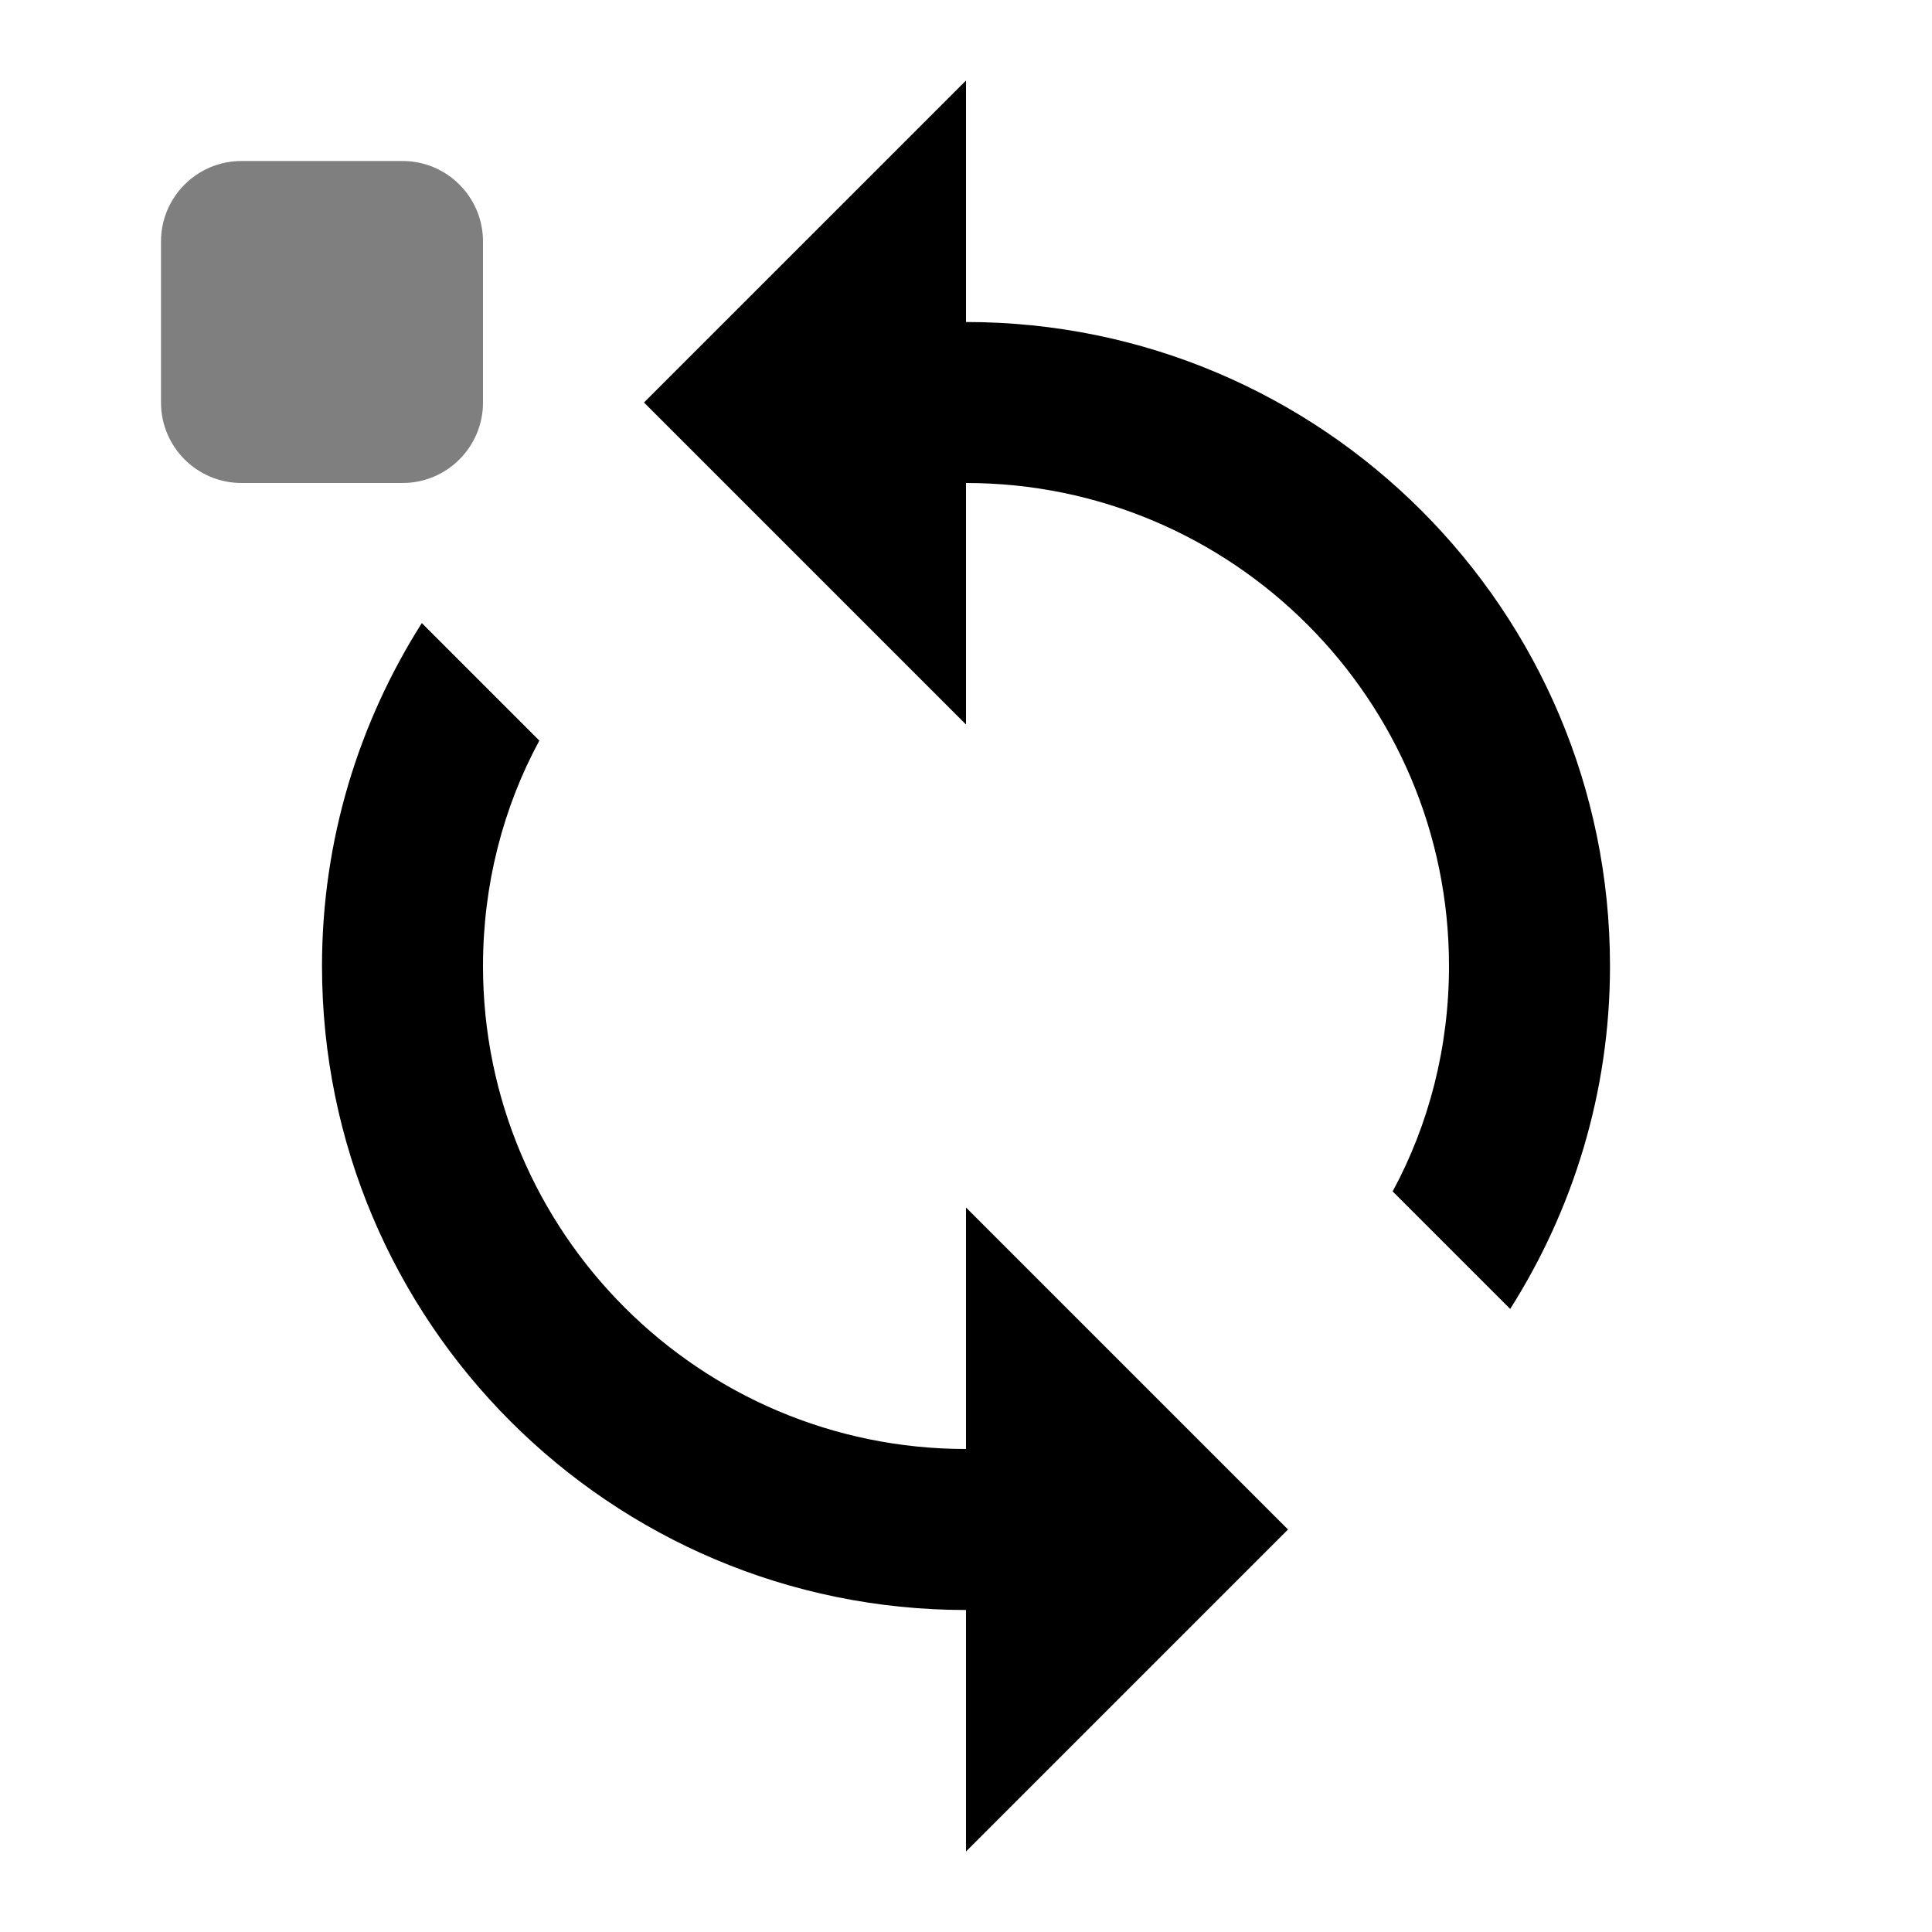
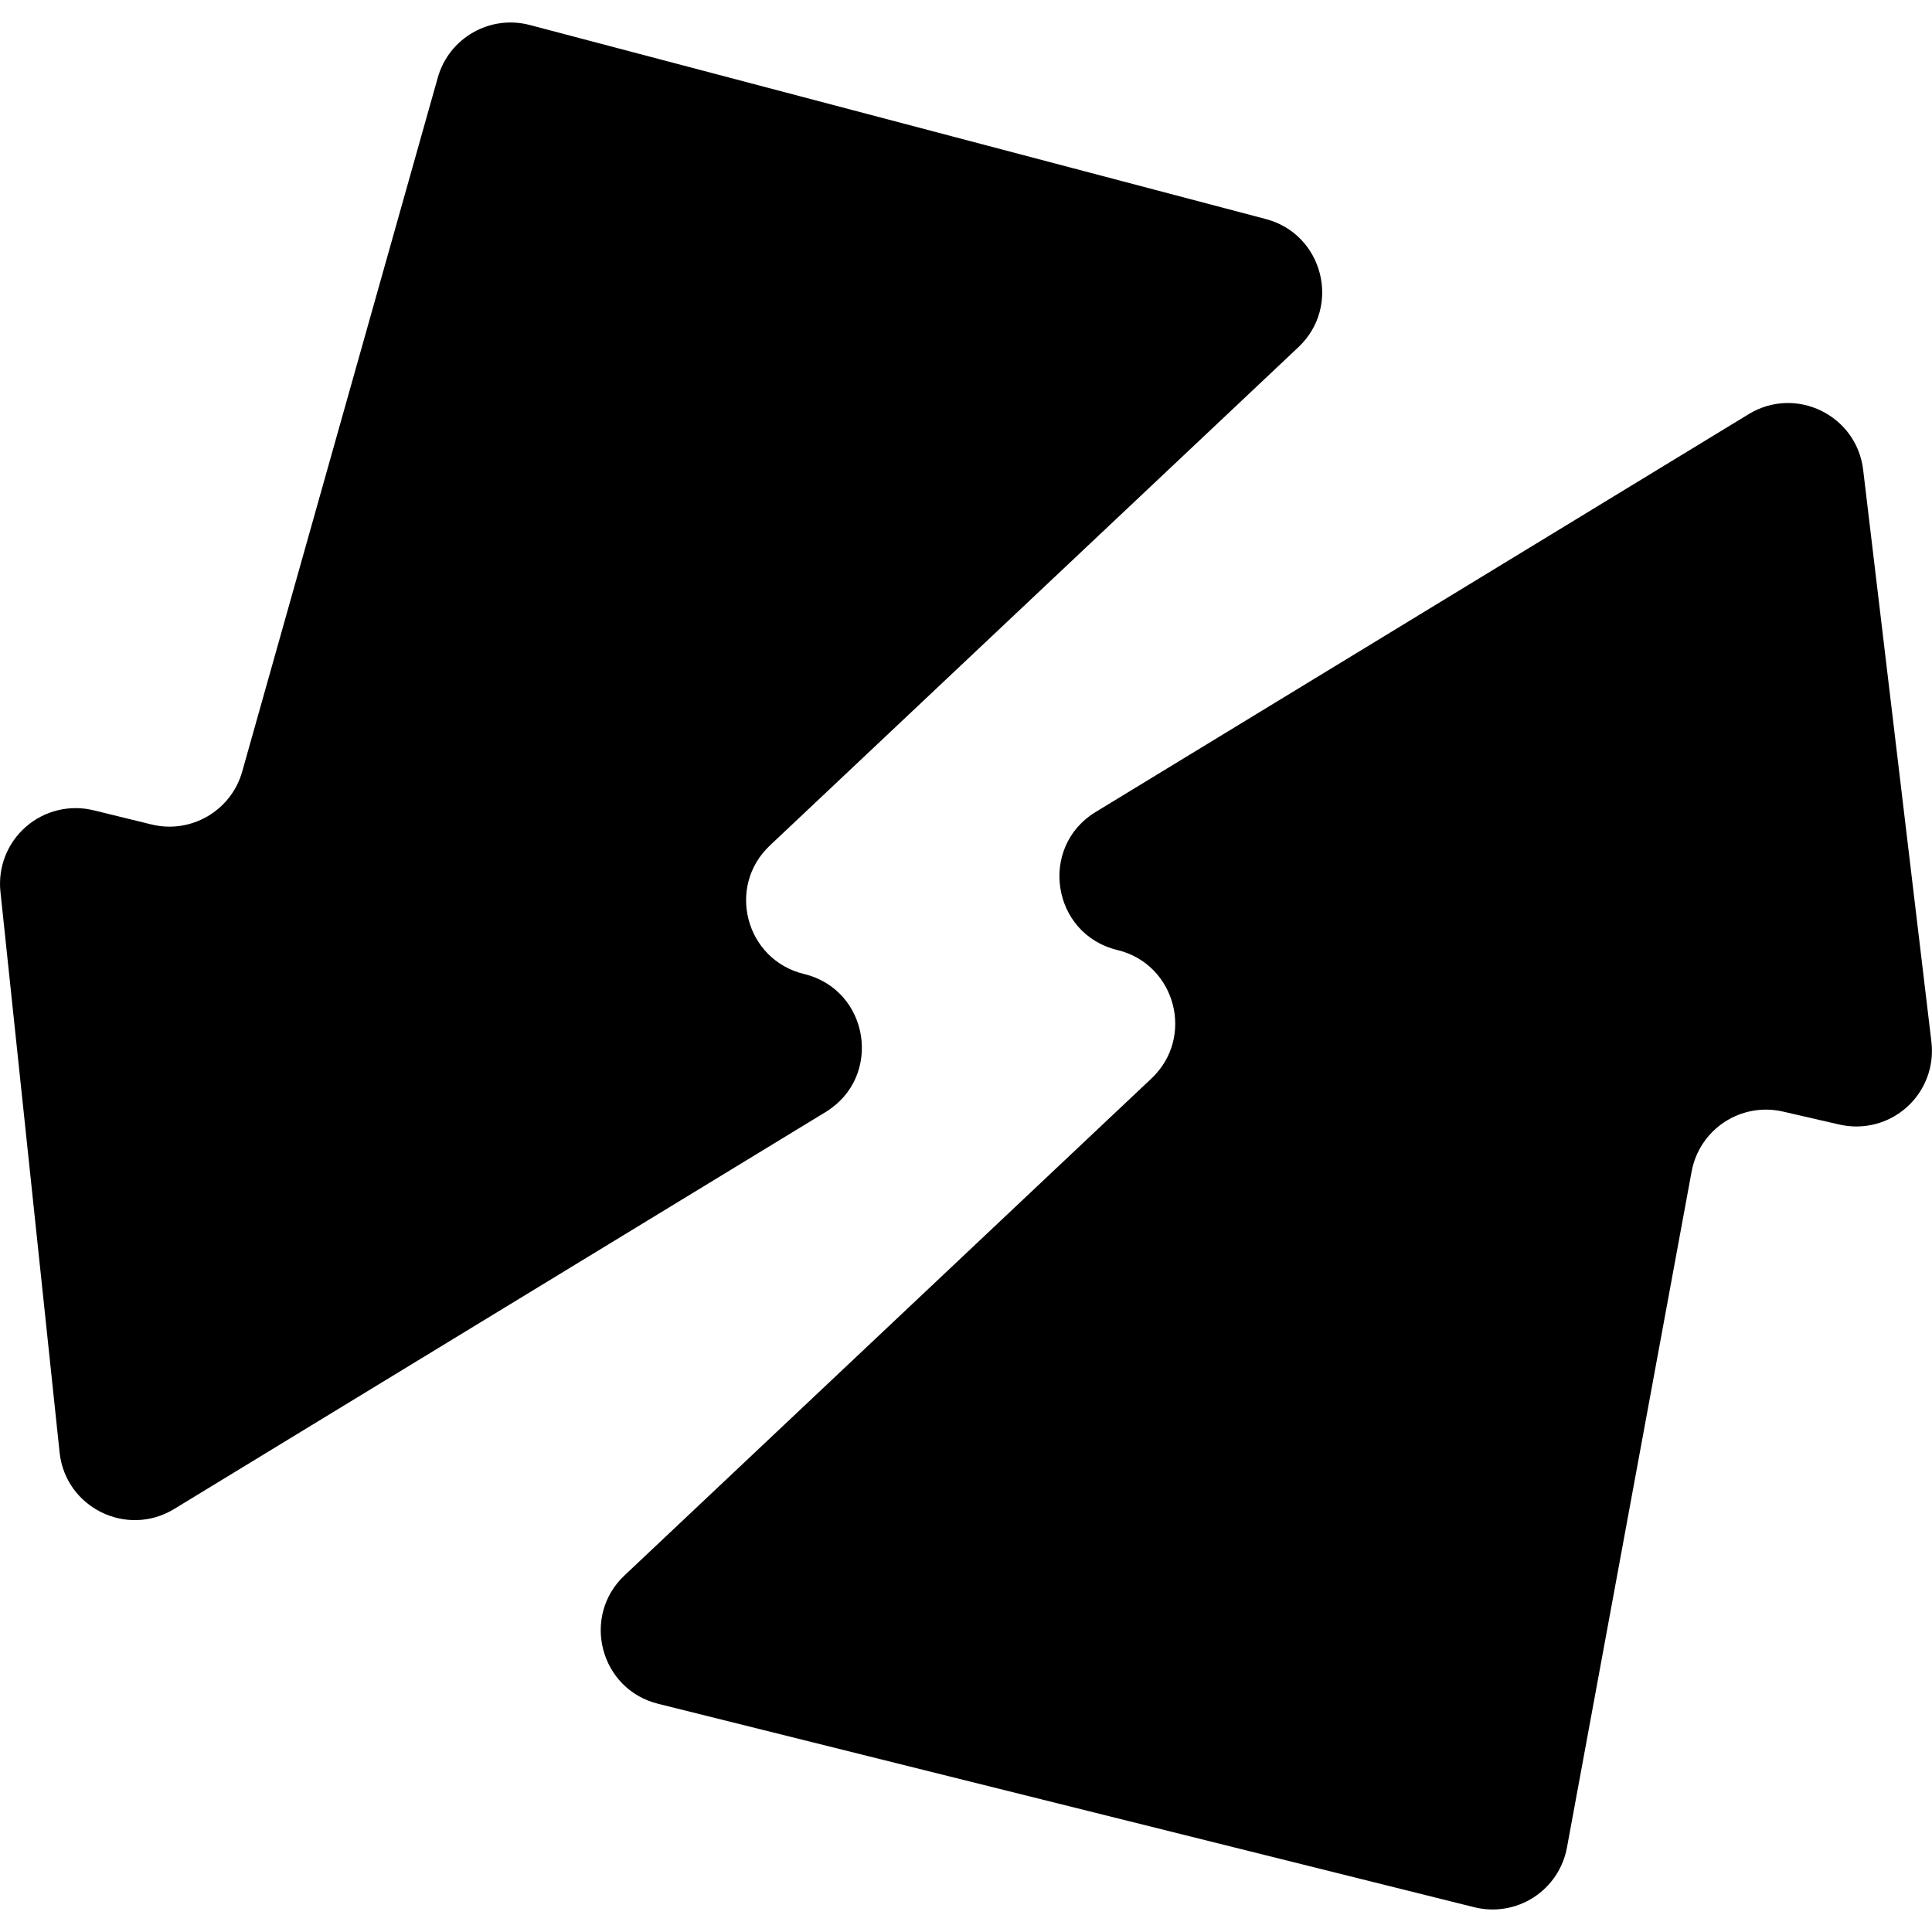
- <svg xmlns="http://www.w3.org/2000/svg" width="24" height="24" viewBox="0 0 24 24" fill="none">
-   <path d="M12 4V1L8 5l4 4V6c3.31 0 6 2.69 6 6 0 1.01-.25 1.97-.7 2.8l1.46 1.46C19.54 15.03 20 13.57 20 12c0-4.42-3.58-8-8-8z" fill="currentColor" />
-   <path d="M12 18c-3.31 0-6-2.69-6-6 0-1.01.25-1.97.7-2.8L5.24 7.74C4.46 8.97 4 10.43 4 12c0 4.42 3.58 8 8 8v3l4-4-4-4v3z" fill="currentColor" />
-   <rect x="2" y="2" width="4" height="4" rx="1" fill="currentColor" opacity="0.5" />
+ <svg xmlns="http://www.w3.org/2000/svg" viewBox="0 0 1172.94 1145.62" width="24" height="24">
+   <path fill="currentColor" d="M399.54,1020.73l495.54,123.52A45.9,45.9,0,0,0,951.32,1108L1027,697.59a45.9,45.9,0,0,1,55.44-36.41l34.27,7.89a45.9,45.9,0,0,0,55.88-50.17l-41.45-347.37c-4-33.19-40.93-51.16-69.47-33.77L665.25,479.27c-35,21.29-26.68,74.22,13.1,83.83,35.43,8.56,47.23,53,20.71,78L379.15,942.79C352.74,967.69,364.32,1012,399.54,1020.73Z" />
+   <path fill="currentColor" d="M768.49,119.32,321.67,1.53a45.9,45.9,0,0,0-55.89,31.93L147.05,454.75A45.9,45.9,0,0,1,92,486.89l-35.12-8.6A45.91,45.91,0,0,0,.26,527.69l35.92,340.4c3.53,33.51,40.76,51.92,69.53,34.39l395.51-241c34.95-21.29,26.68-74.21-13.1-83.82-35.43-8.56-47.24-53-20.72-78L788.28,197.11C814.49,172.39,803.32,128.5,768.49,119.32Z" />
</svg>
